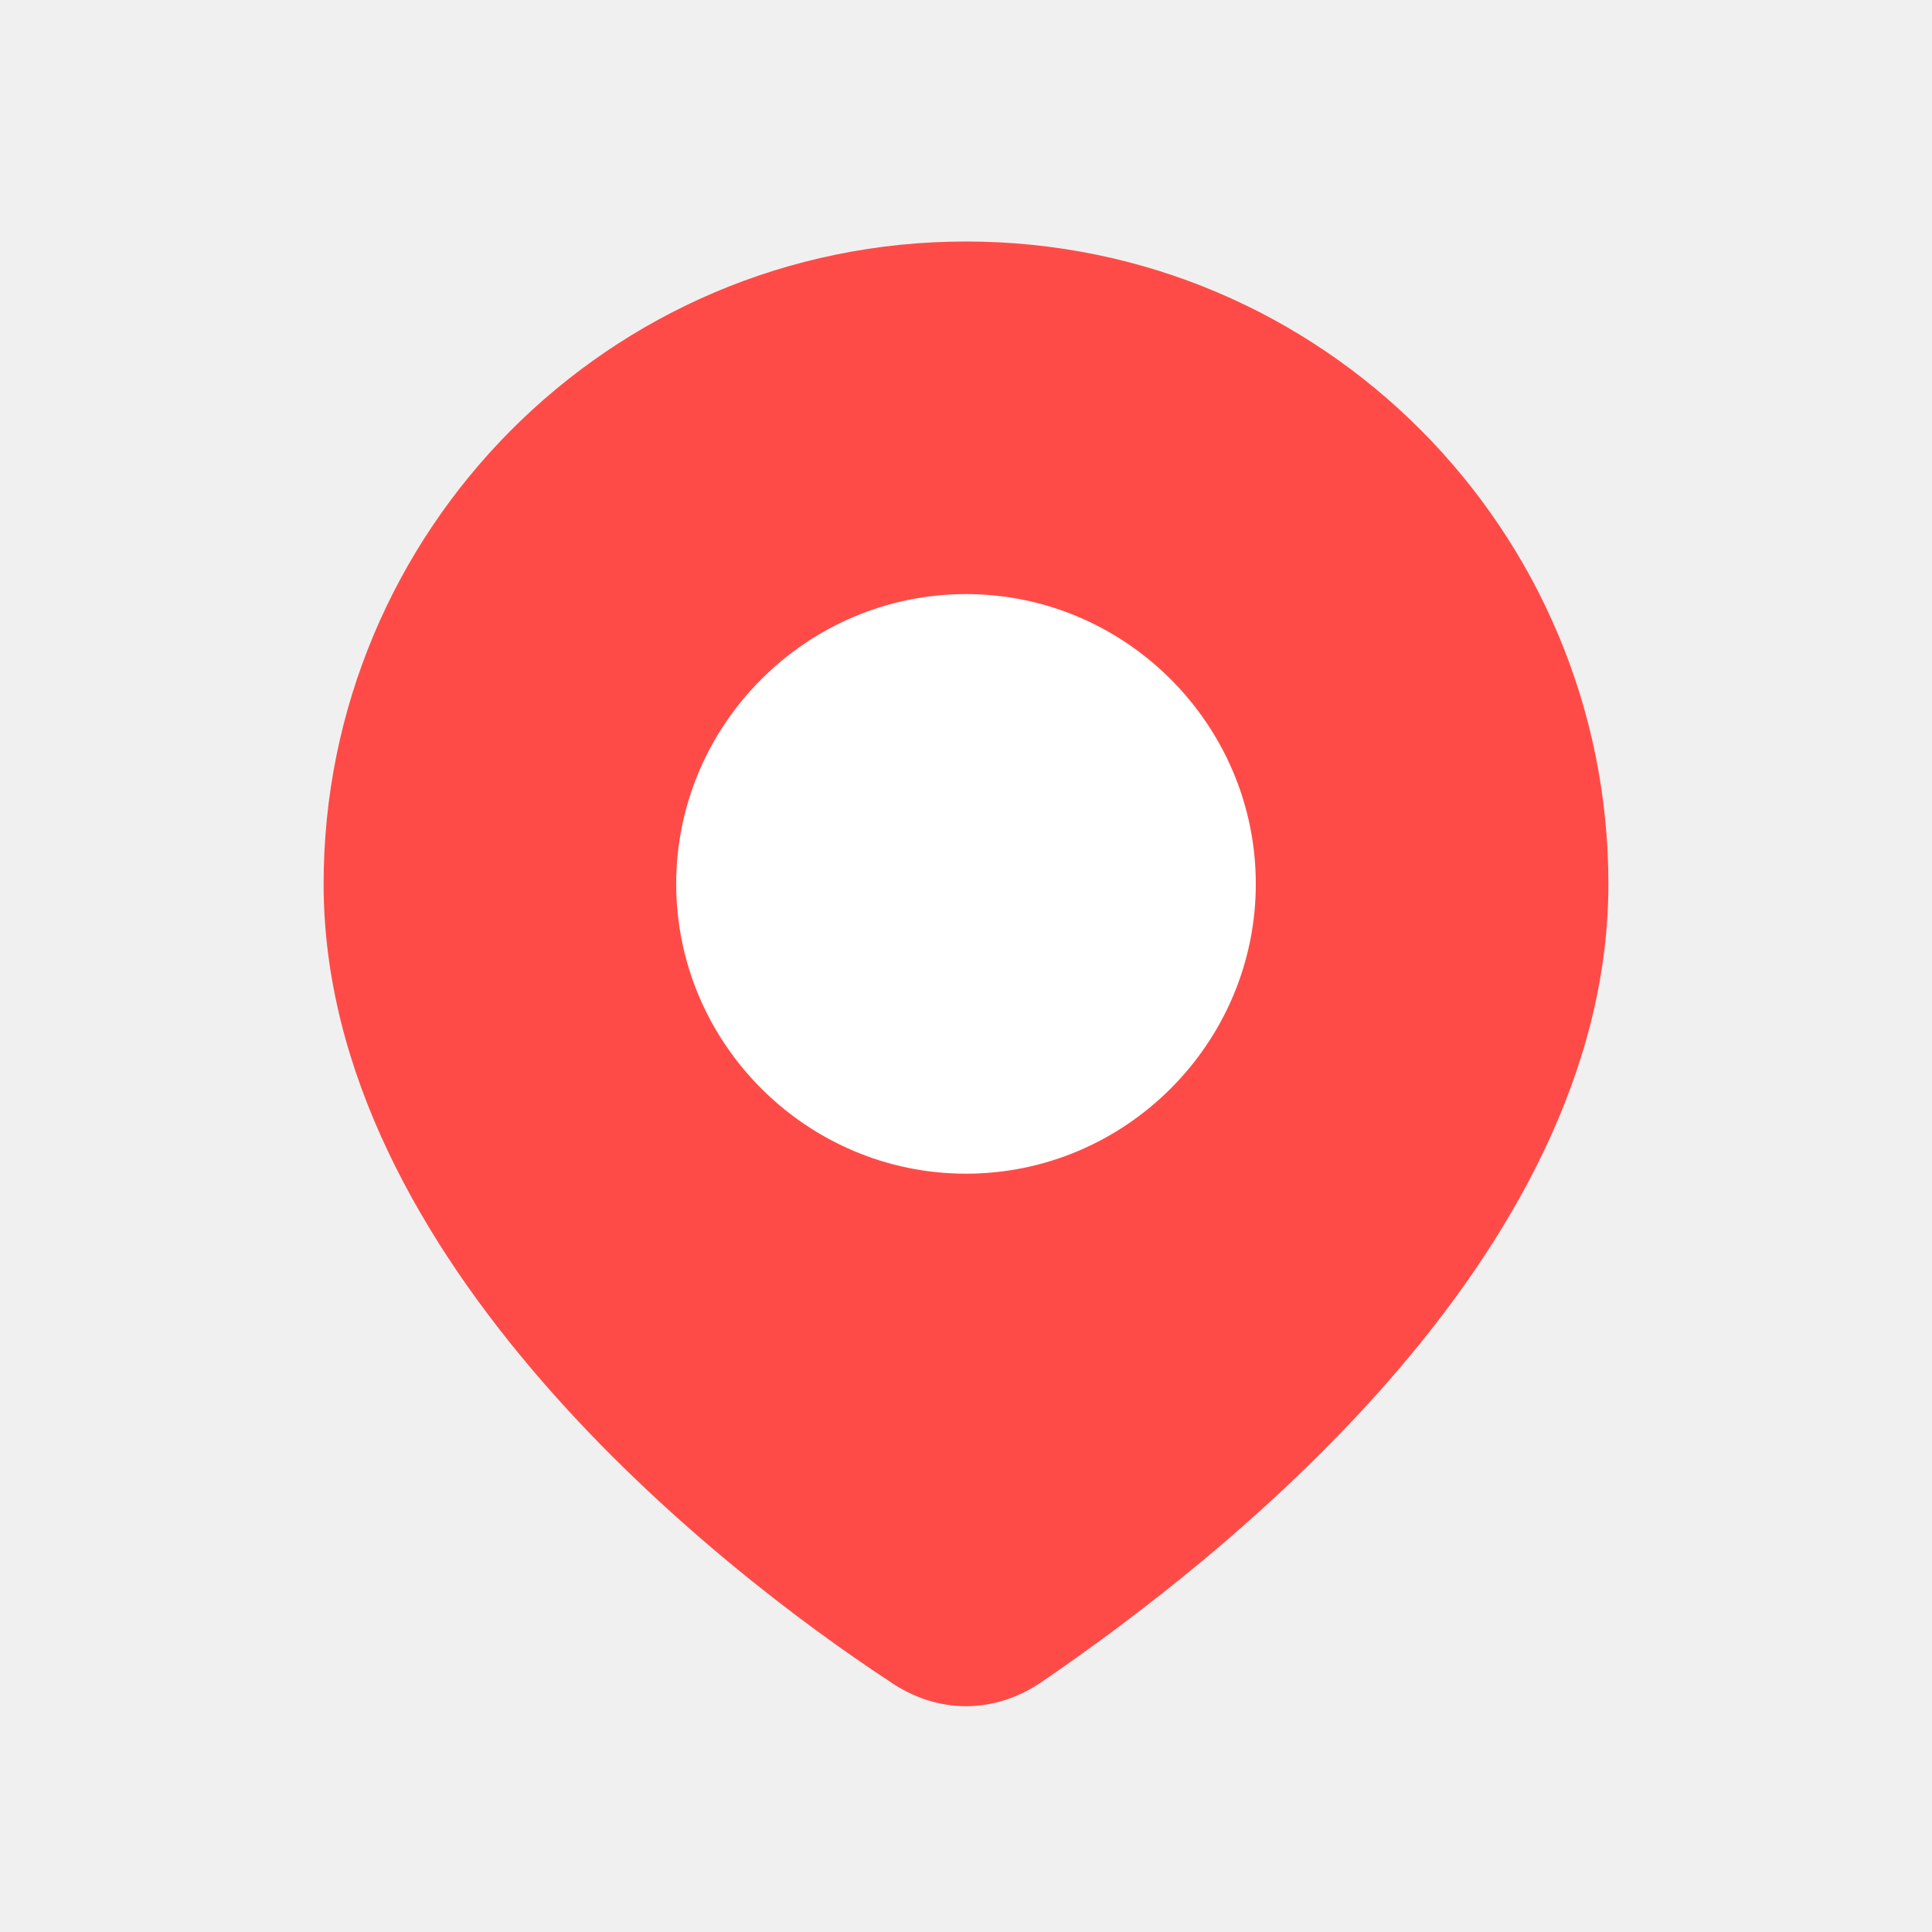
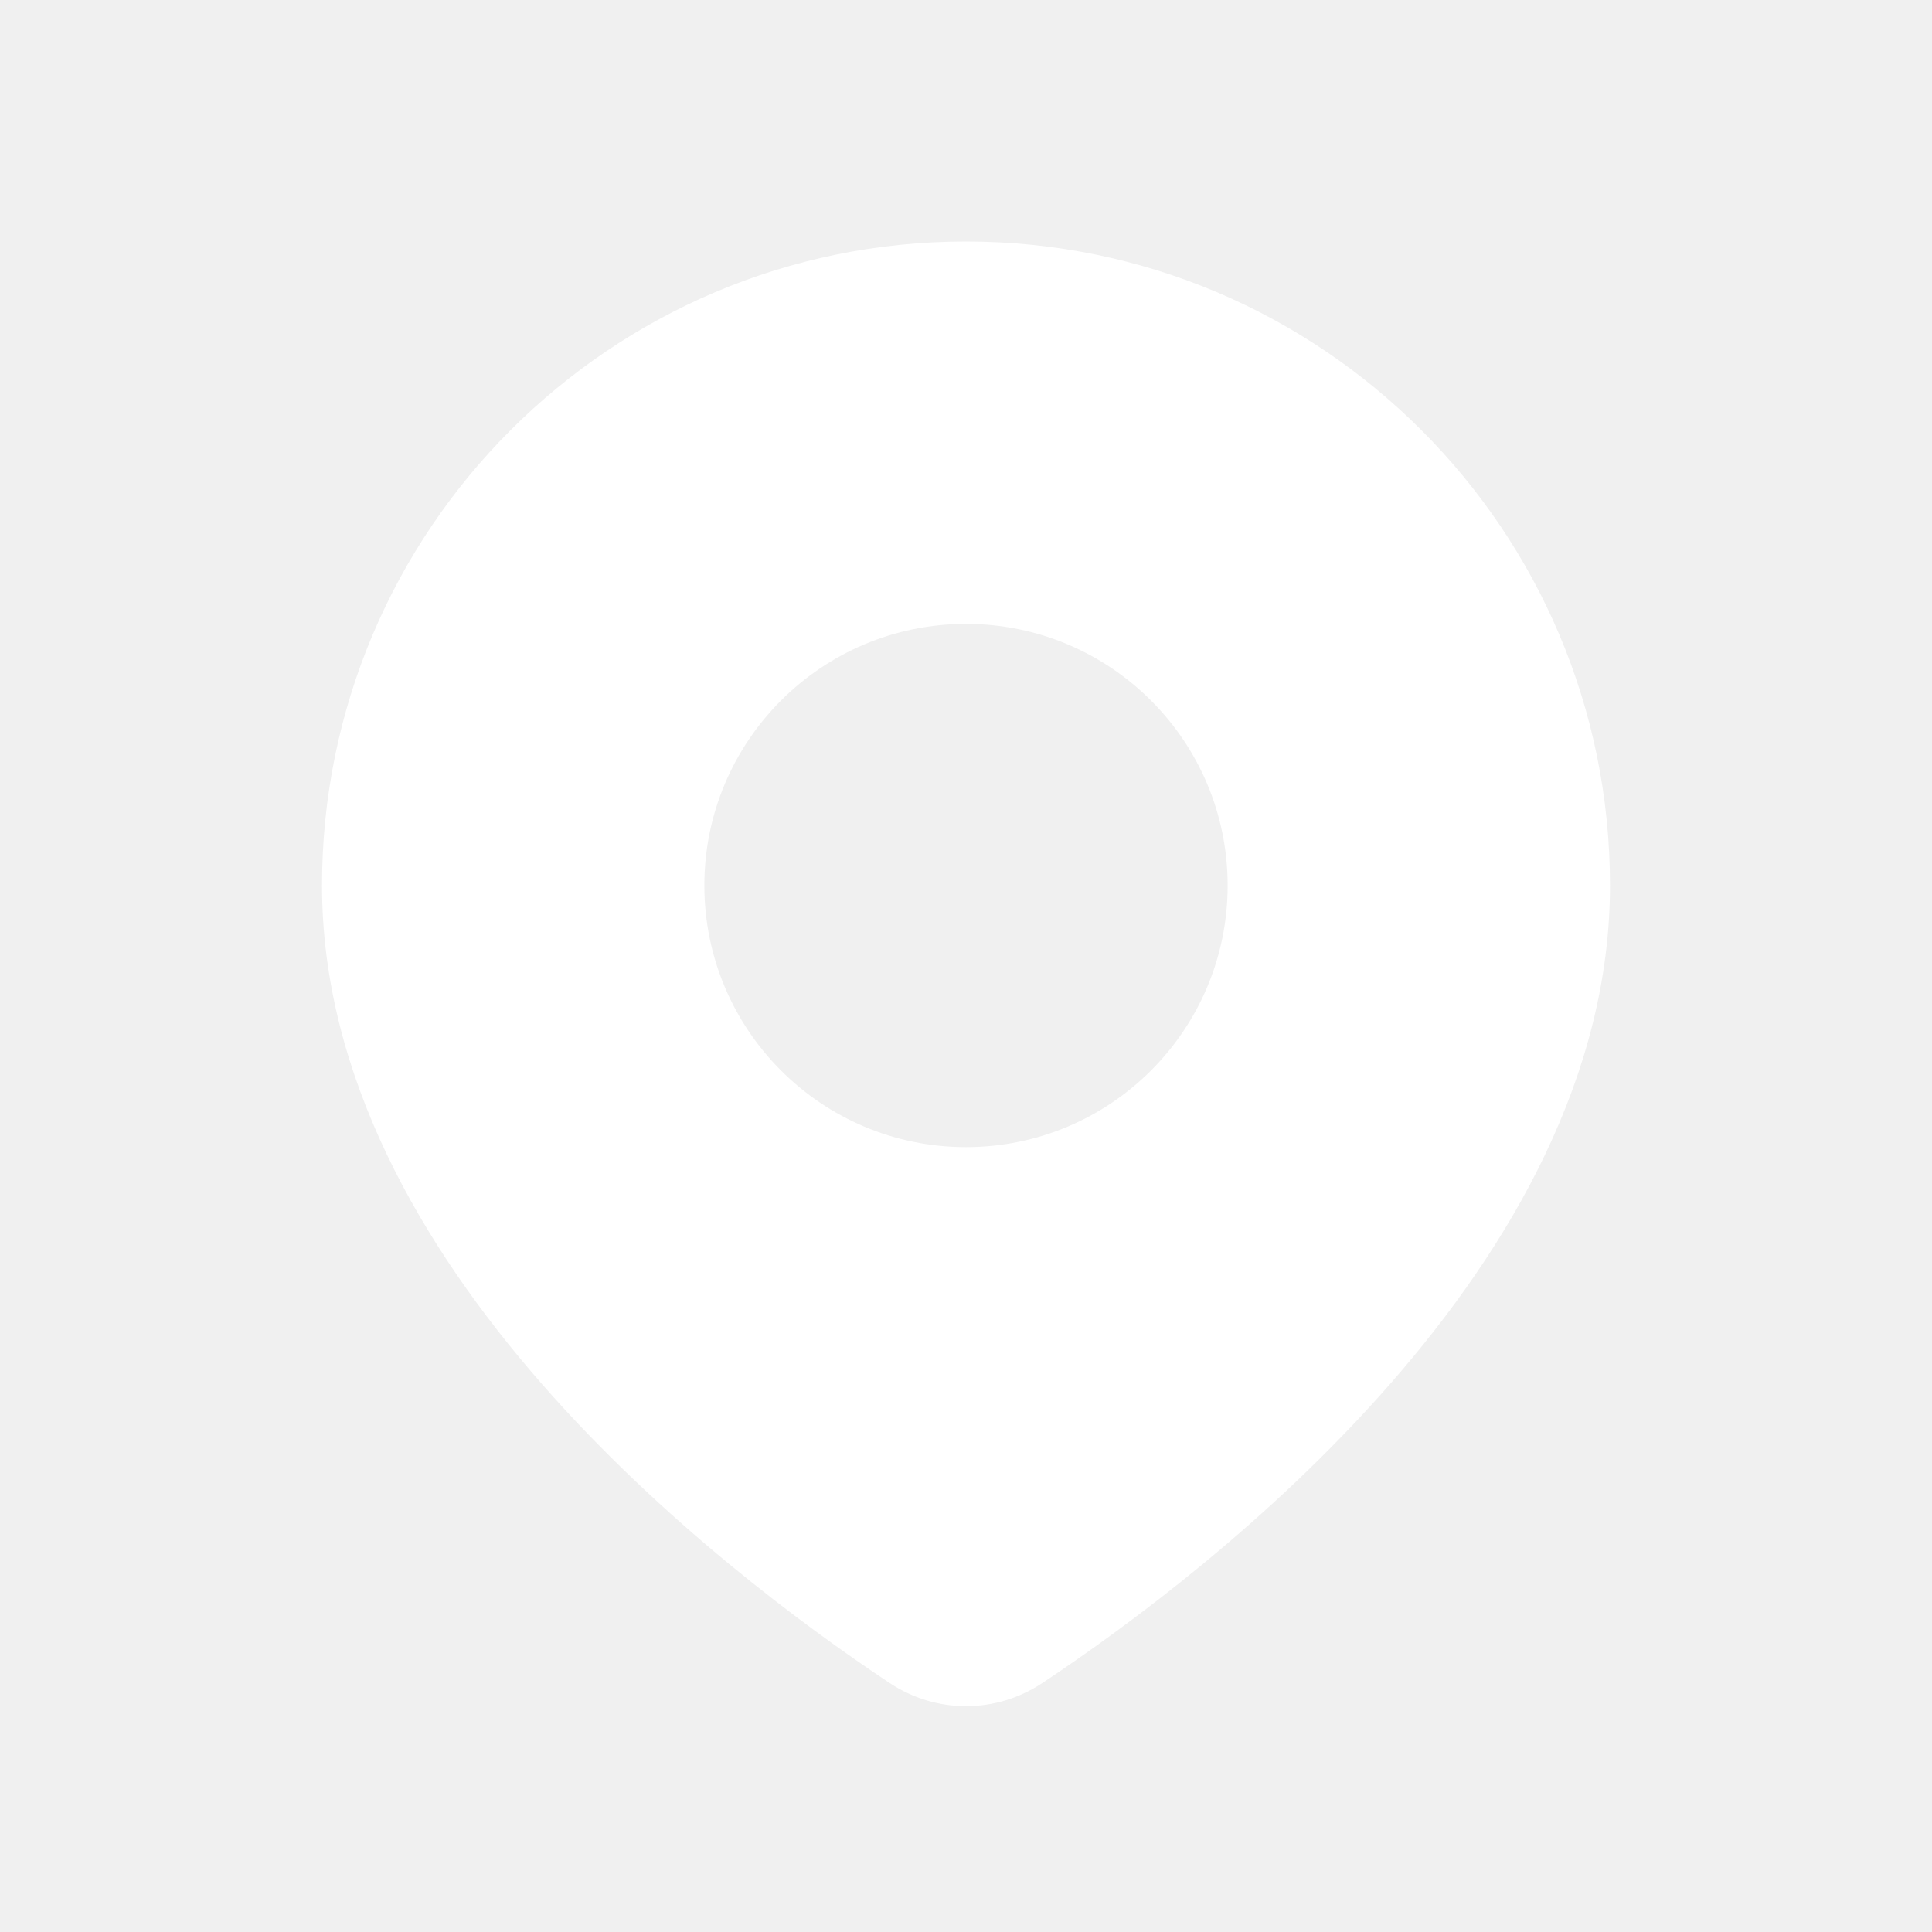
- <svg xmlns="http://www.w3.org/2000/svg" version="1.1" id="Layer_1" x="0px" y="0px" viewBox="0 0 40 40" style="enable-background:new 0 0 40 40;" xml:space="preserve">
-   <style type="text/css">
- 	.st0{fill-rule:evenodd;clip-rule:evenodd;fill:#FF4B47;}
- 	.st1{fill:#FFFFFF;}
- </style>
-   <path class="st0" d="M21.6,34.8c3.5-2.4,11.7-8.7,11.7-16.5C33.3,11,27.4,5,20,5S6.7,11,6.7,18.3c0,7.8,8.2,14.2,11.7,16.5  C19.4,35.5,20.6,35.5,21.6,34.8z M20,12.9c-3,0-5.4,2.4-5.4,5.4s2.4,5.4,5.4,5.4s5.4-2.4,5.4-5.4S23,12.9,20,12.9z" />
-   <g>
-     <path class="st1" d="M25,18.3c0,2.8-2.2,5-5,5s-5-2.2-5-5c0-2.8,2.2-5,5-5S25,15.6,25,18.3z" />
-     <path class="st1" d="M20,24.3c-3.3,0-6-2.7-6-6c0-3.3,2.7-6,6-6s6,2.7,6,6C26,21.6,23.3,24.3,20,24.3z M20,14.3c-2.2,0-4,1.8-4,4   s1.8,4,4,4c2.2,0,4-1.8,4-4S22.2,14.3,20,14.3z" />
-   </g>
+ <svg xmlns="http://www.w3.org/2000/svg" width="40" height="40" viewBox="0 0 40 40" fill="none">
+   <path fill-rule="evenodd" clip-rule="evenodd" d="M21.587 34.841C25.122 32.489 33.333 26.181 33.333 18.333C33.333 10.97 27.364 5 20 5C12.636 5 6.667 10.97 6.667 18.333C6.667 26.181 14.878 32.489 18.413 34.841C19.382 35.486 20.618 35.486 21.587 34.841ZM20 12.917C17.009 12.917 14.583 15.342 14.583 18.333C14.583 21.325 17.009 23.75 20 23.75C22.992 23.75 25.417 21.325 25.417 18.333C25.417 15.342 22.992 12.917 20 12.917Z" fill="white" />
</svg>
